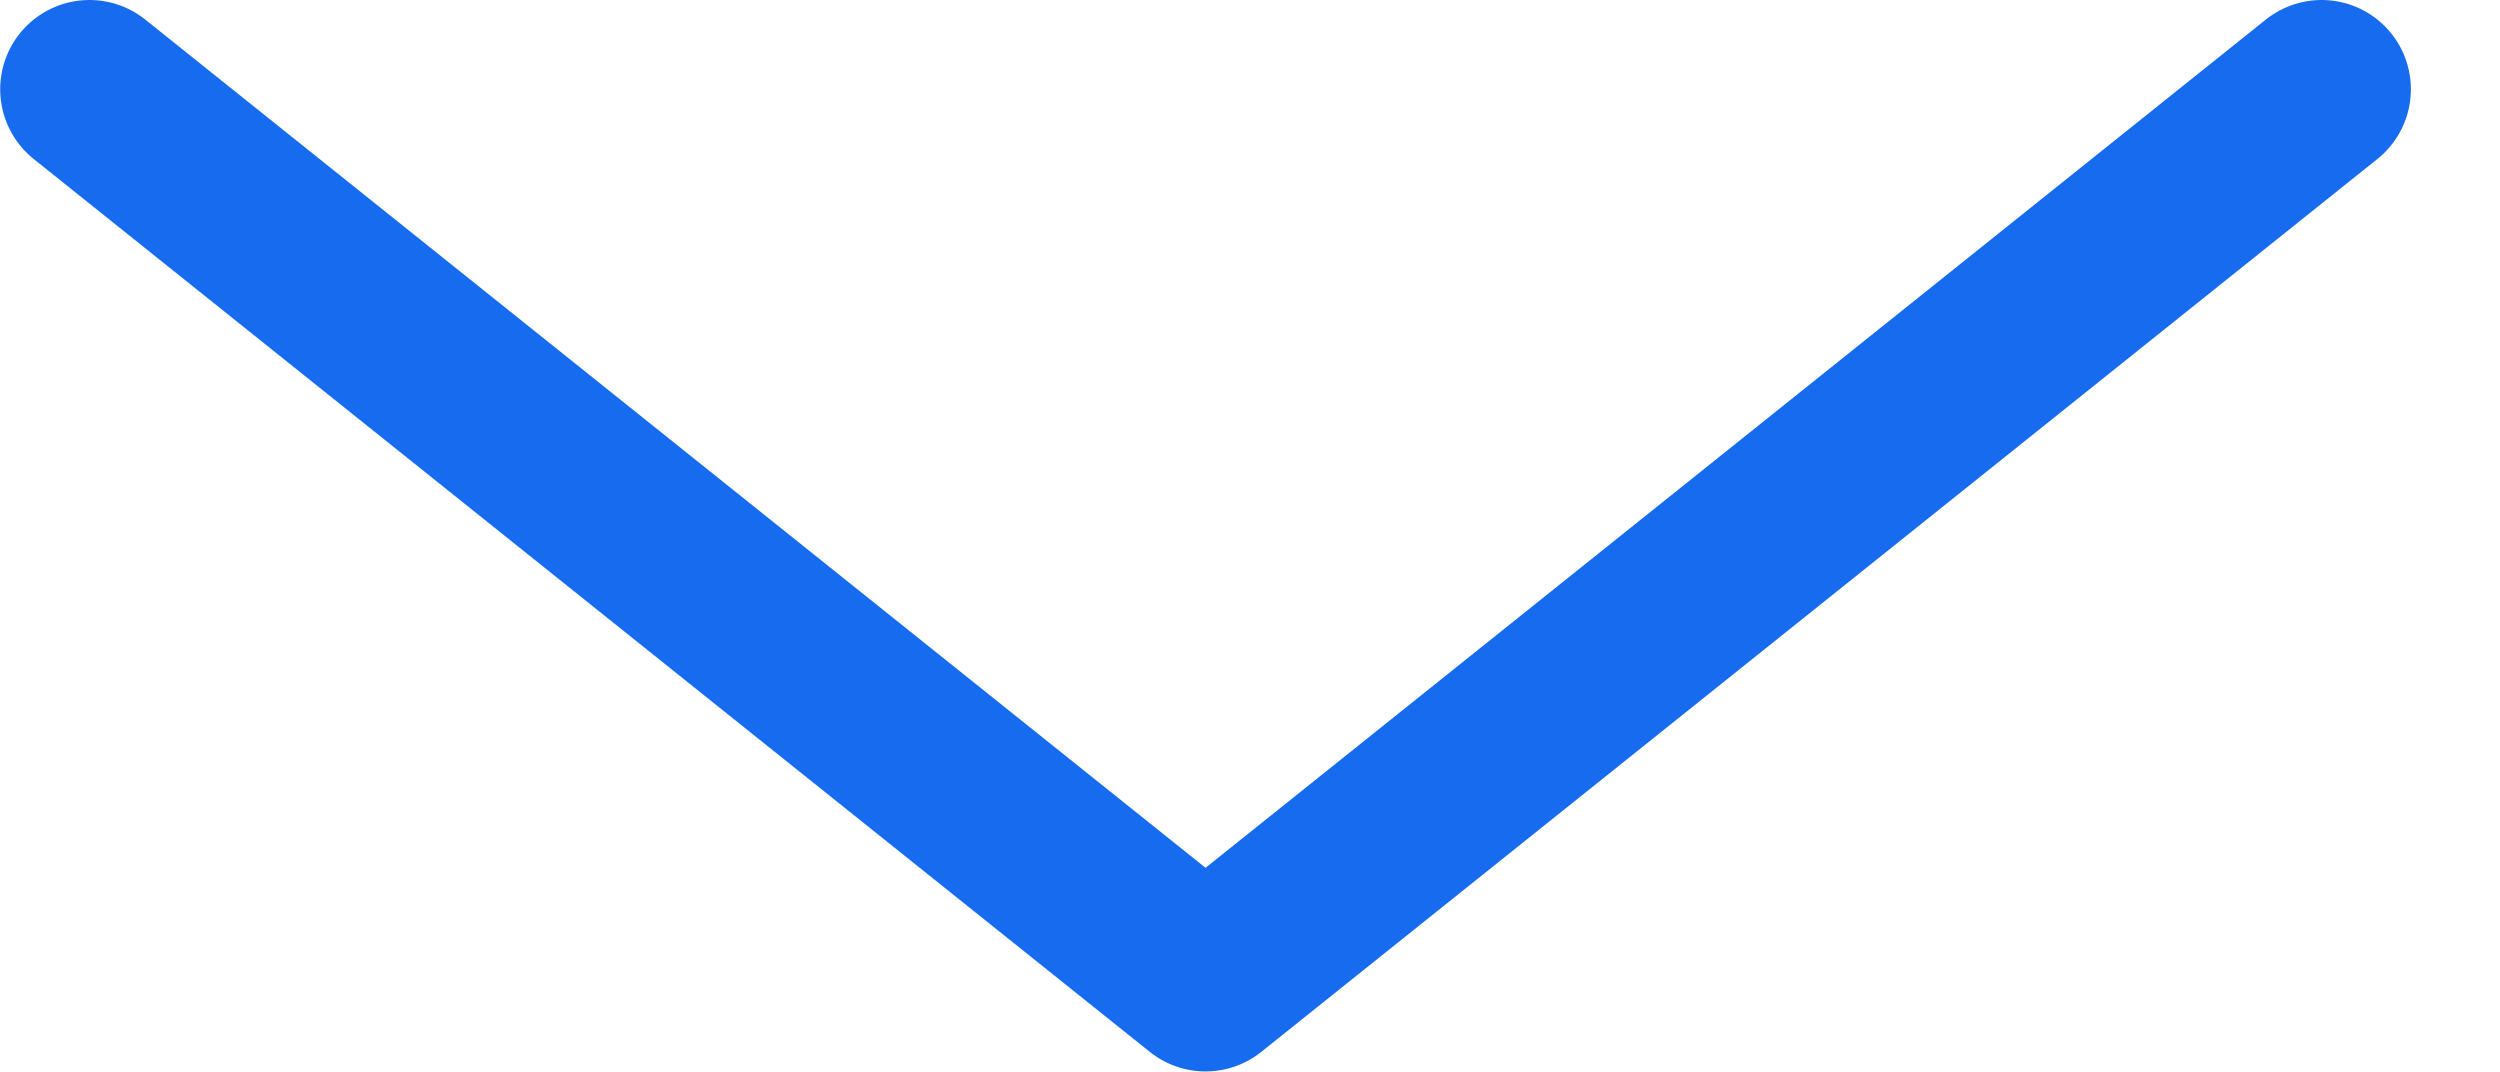
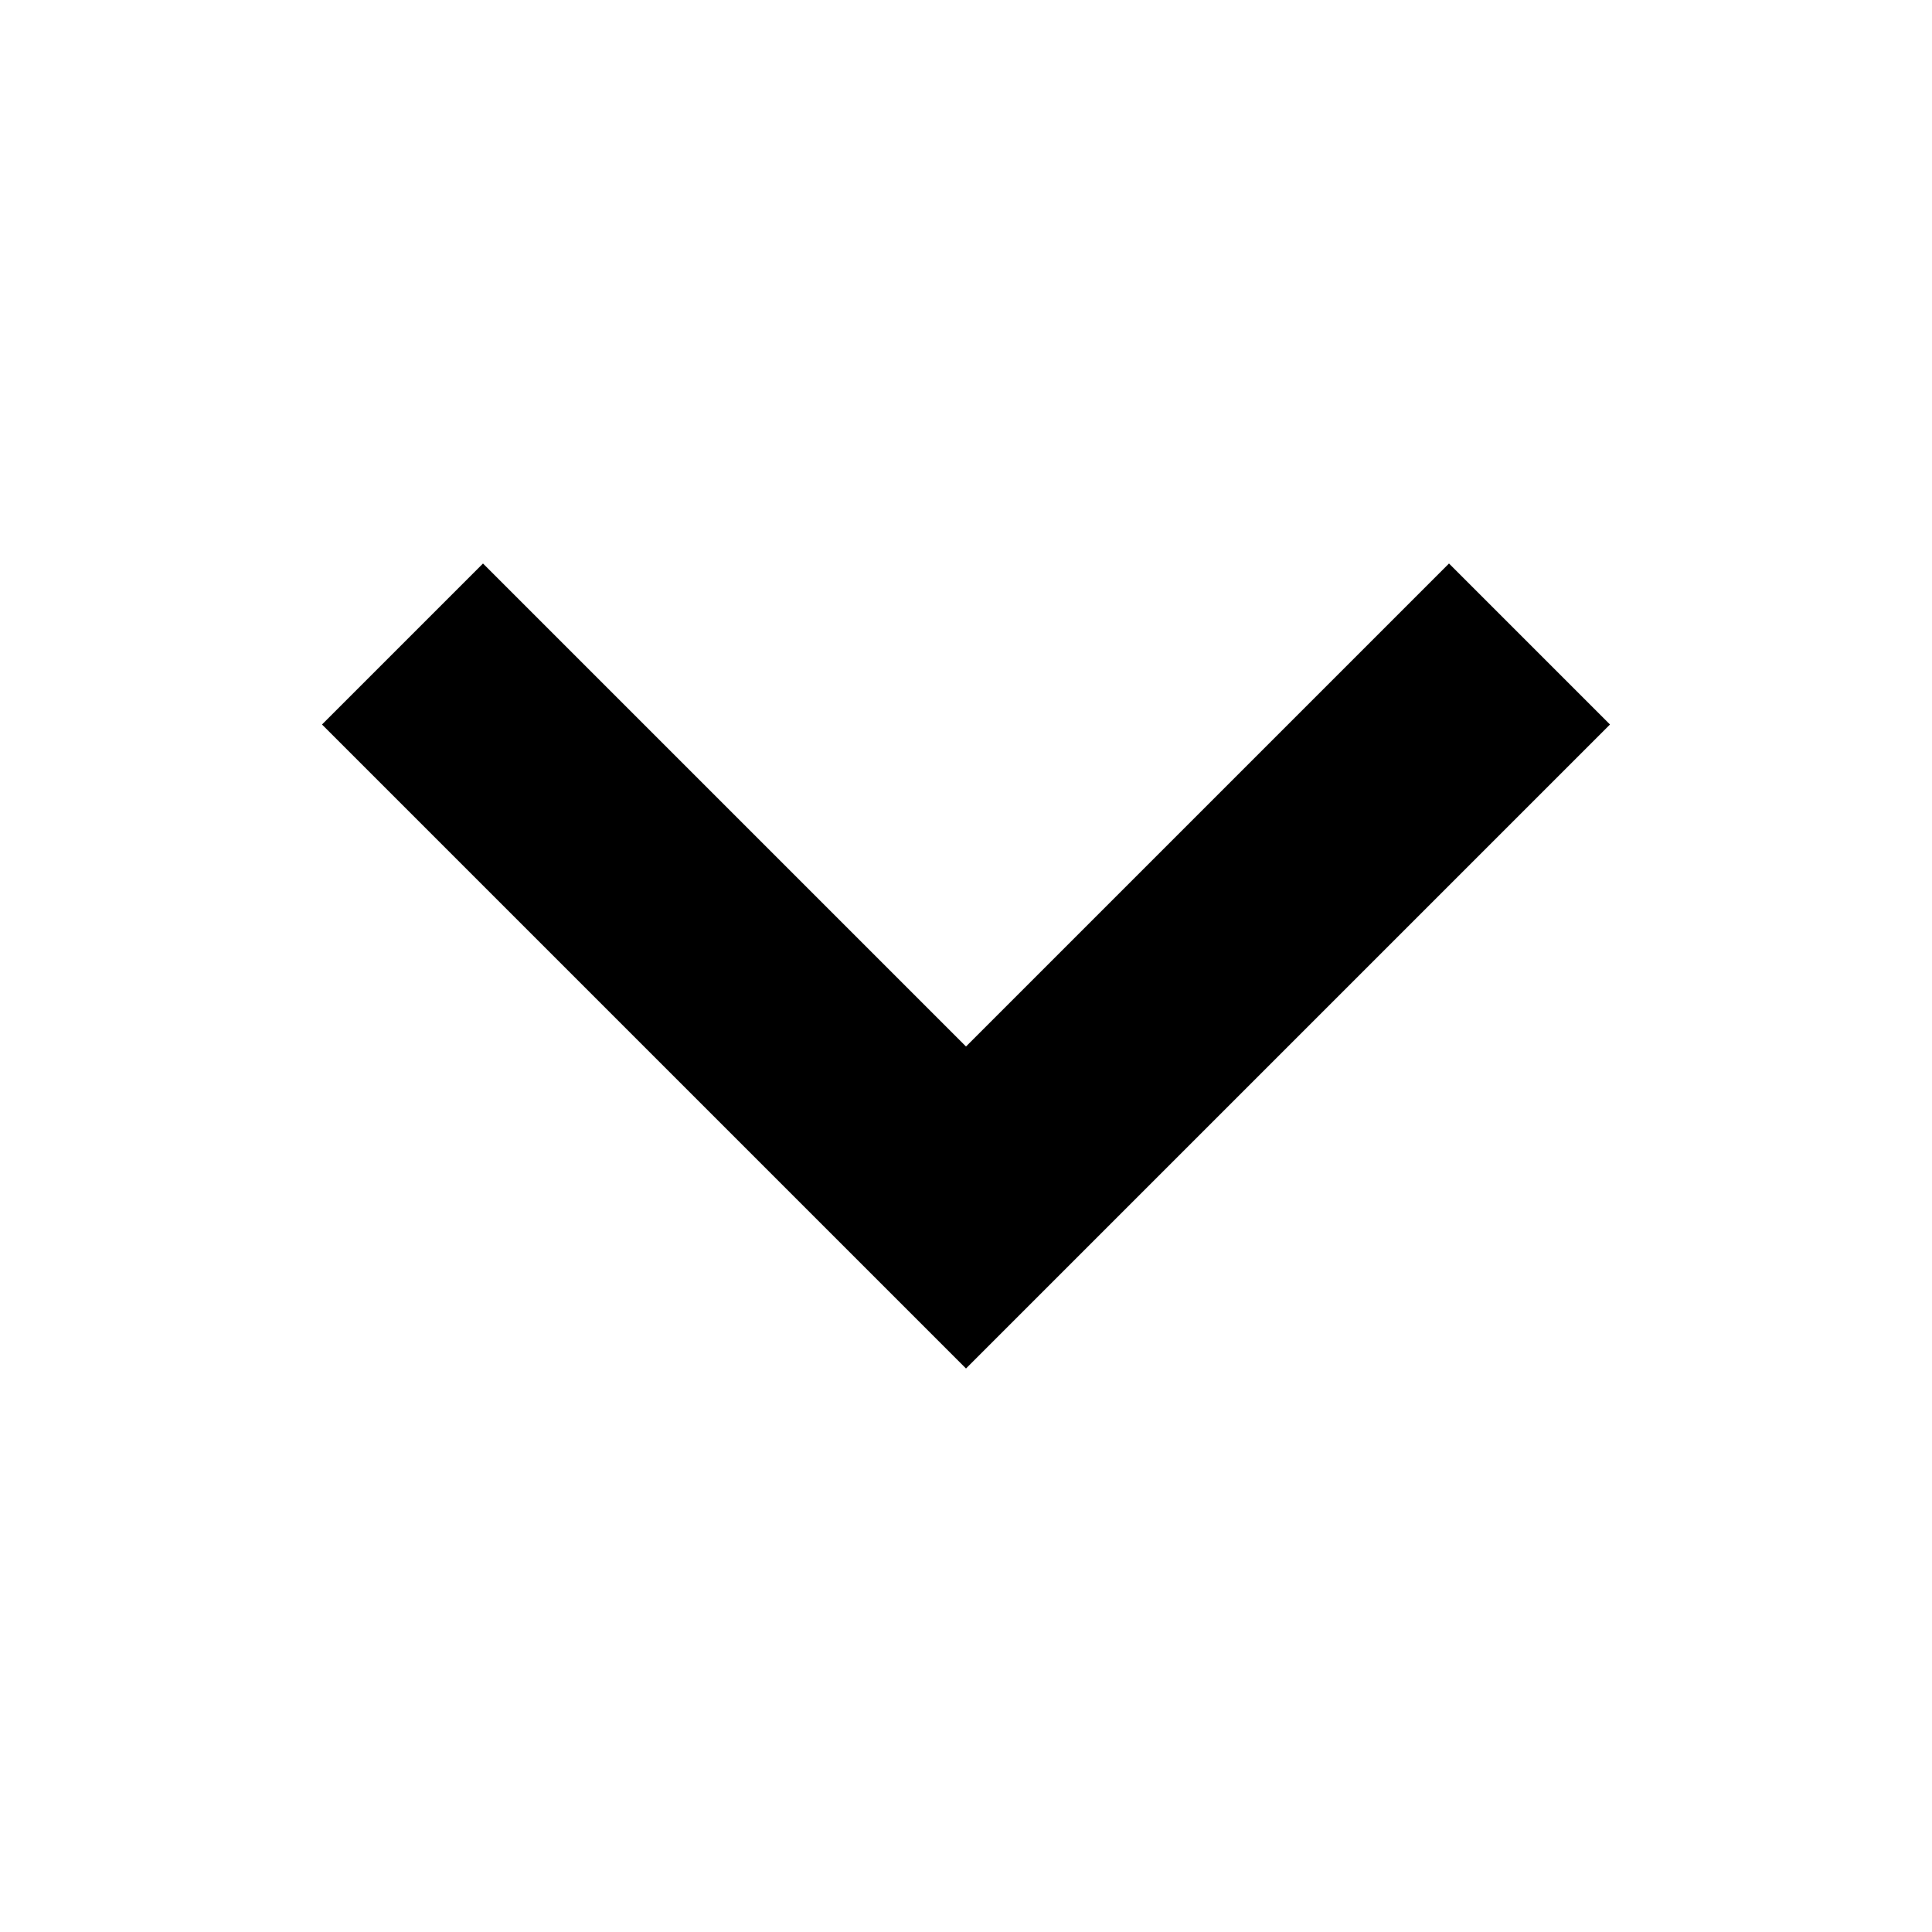
- <svg xmlns="http://www.w3.org/2000/svg" width="28" height="12" viewBox="0 0 28 12" fill="none">
-   <path d="M1.002 1L13.502 11L26.002 1" stroke="#176BEF" stroke-width="2" stroke-linecap="round" stroke-linejoin="round" />
+ <svg xmlns="http://www.w3.org/2000/svg" width="24px" height="24px" viewBox="0 0 24 24" version="1.1">
+   <g id="directional" stroke="none" stroke-width="1" fill="none" fill-rule="evenodd">
+     <g id="arrow-down" fill="#000000">
+       <polygon id="Shape" points="6 7 12 13 18 7 20 9 12 17 4 9" />
+     </g>
+   </g>
</svg>
